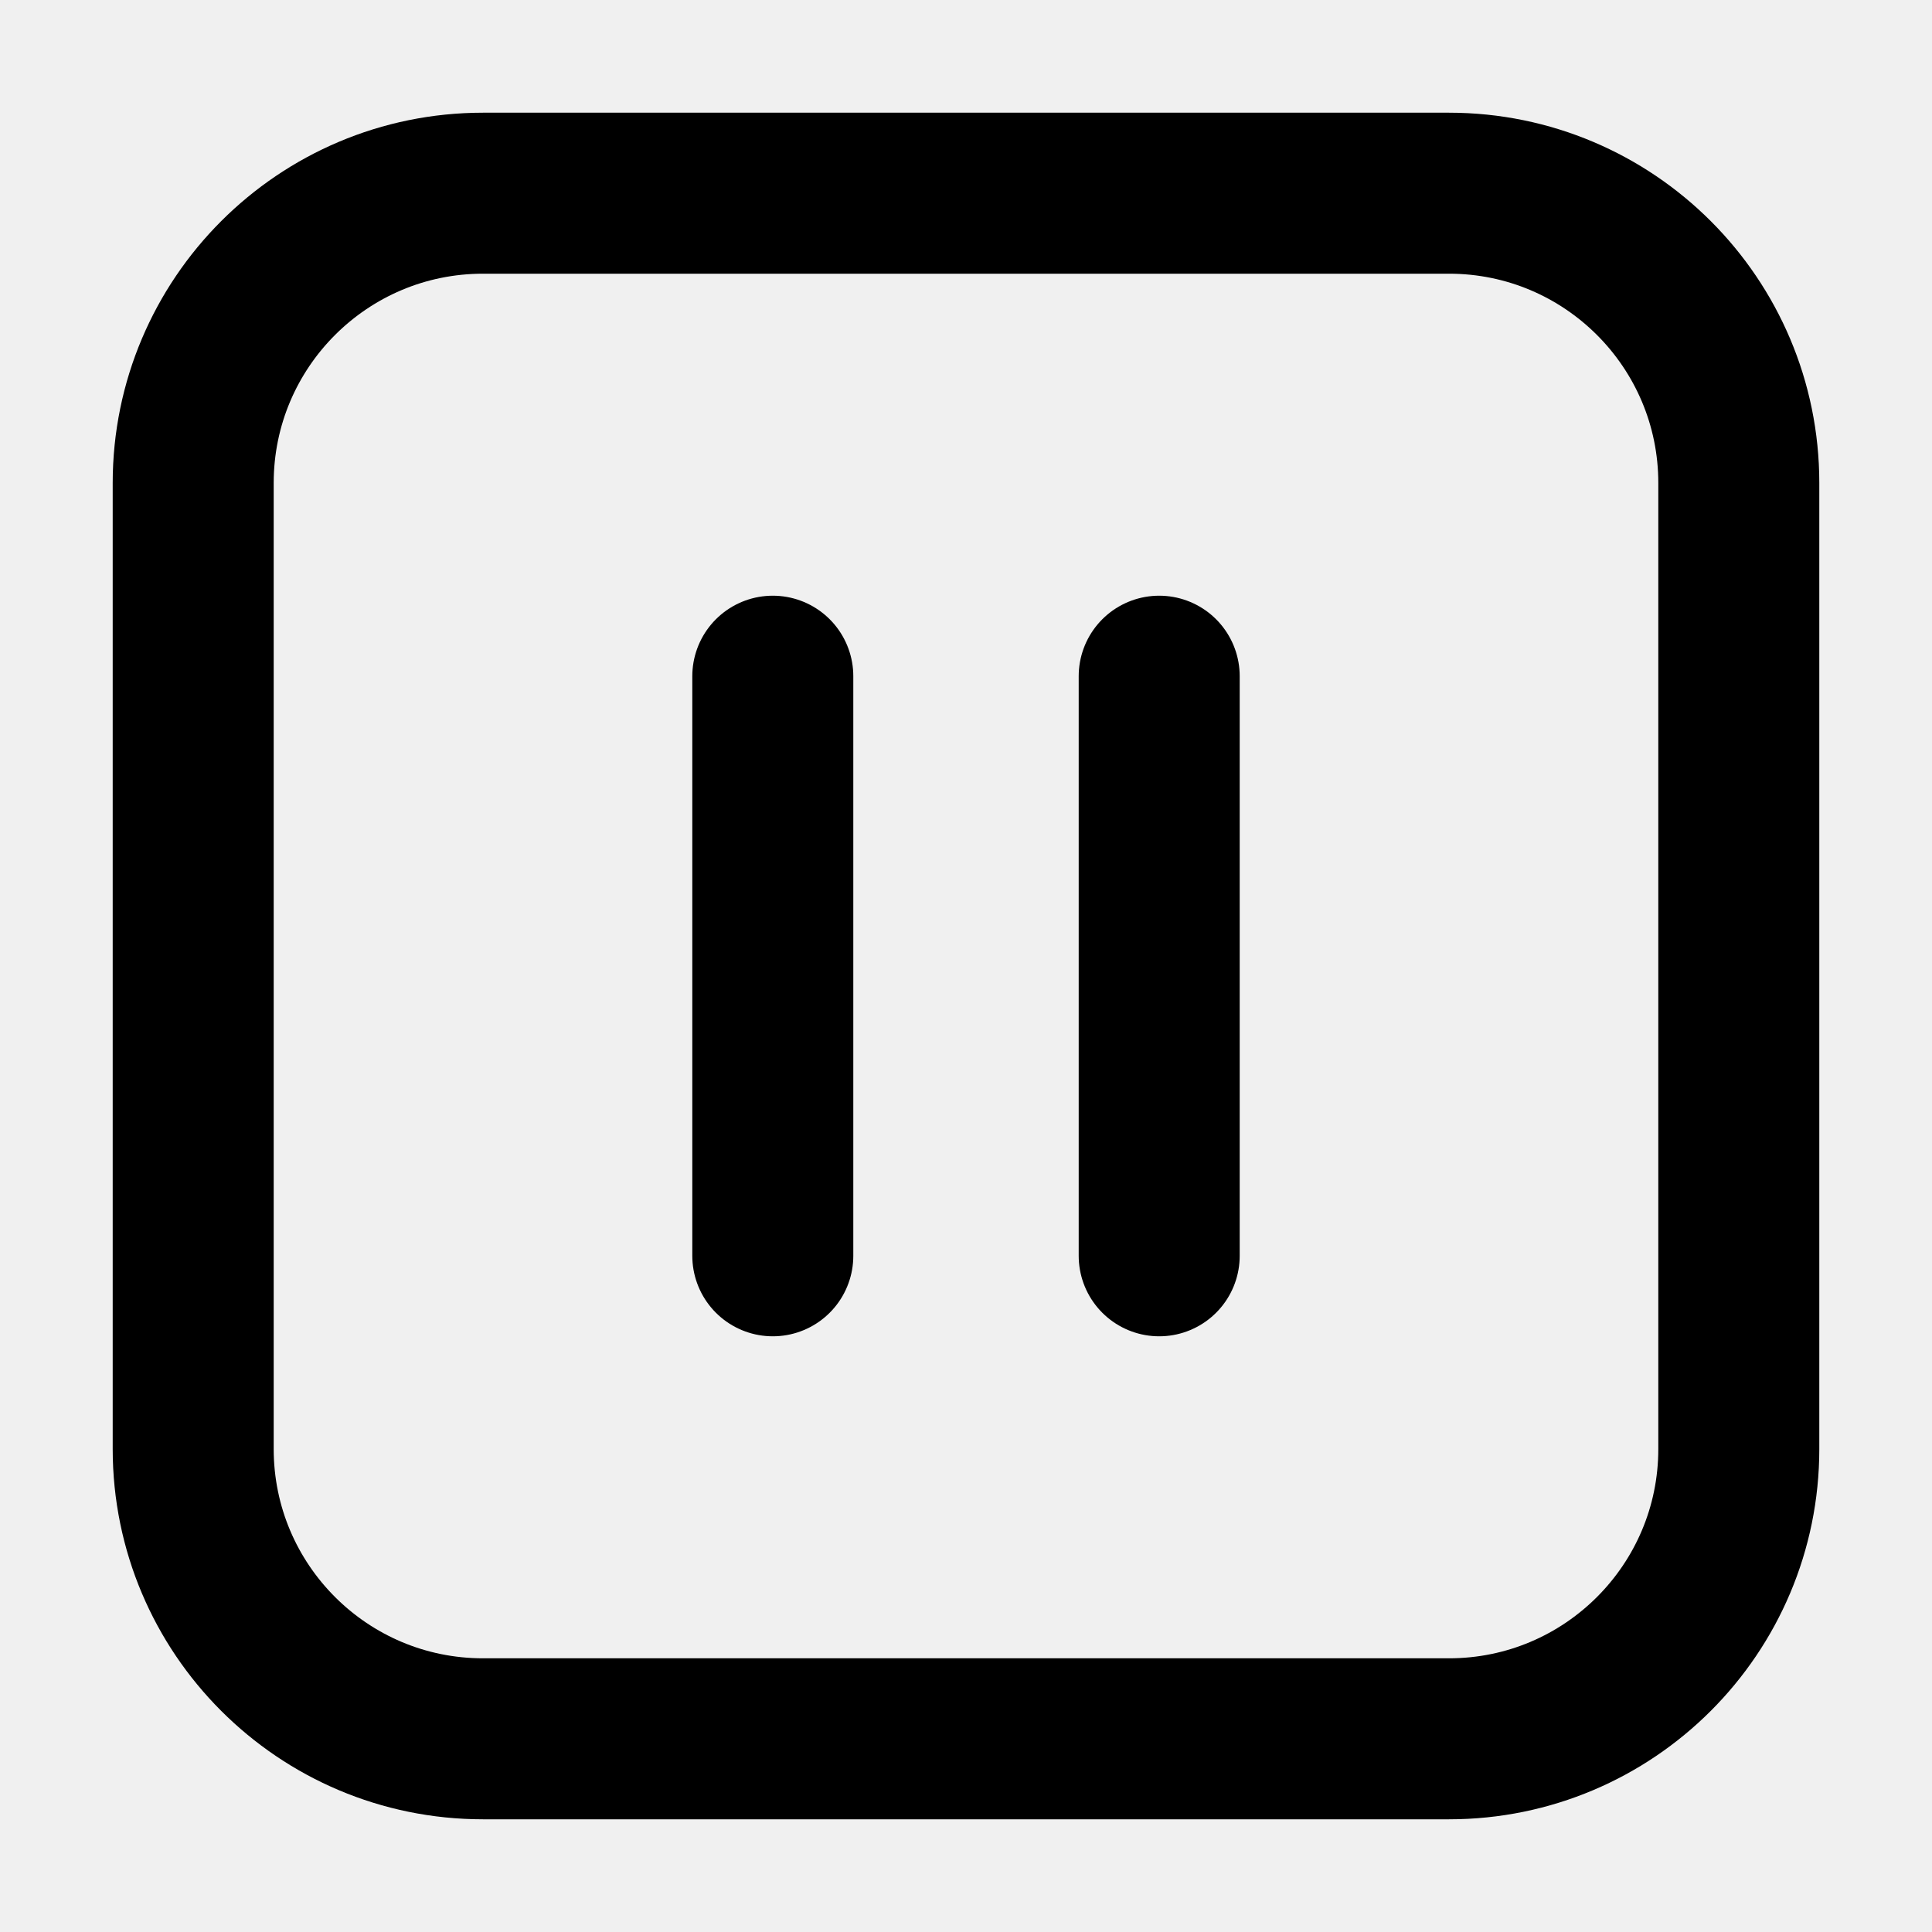
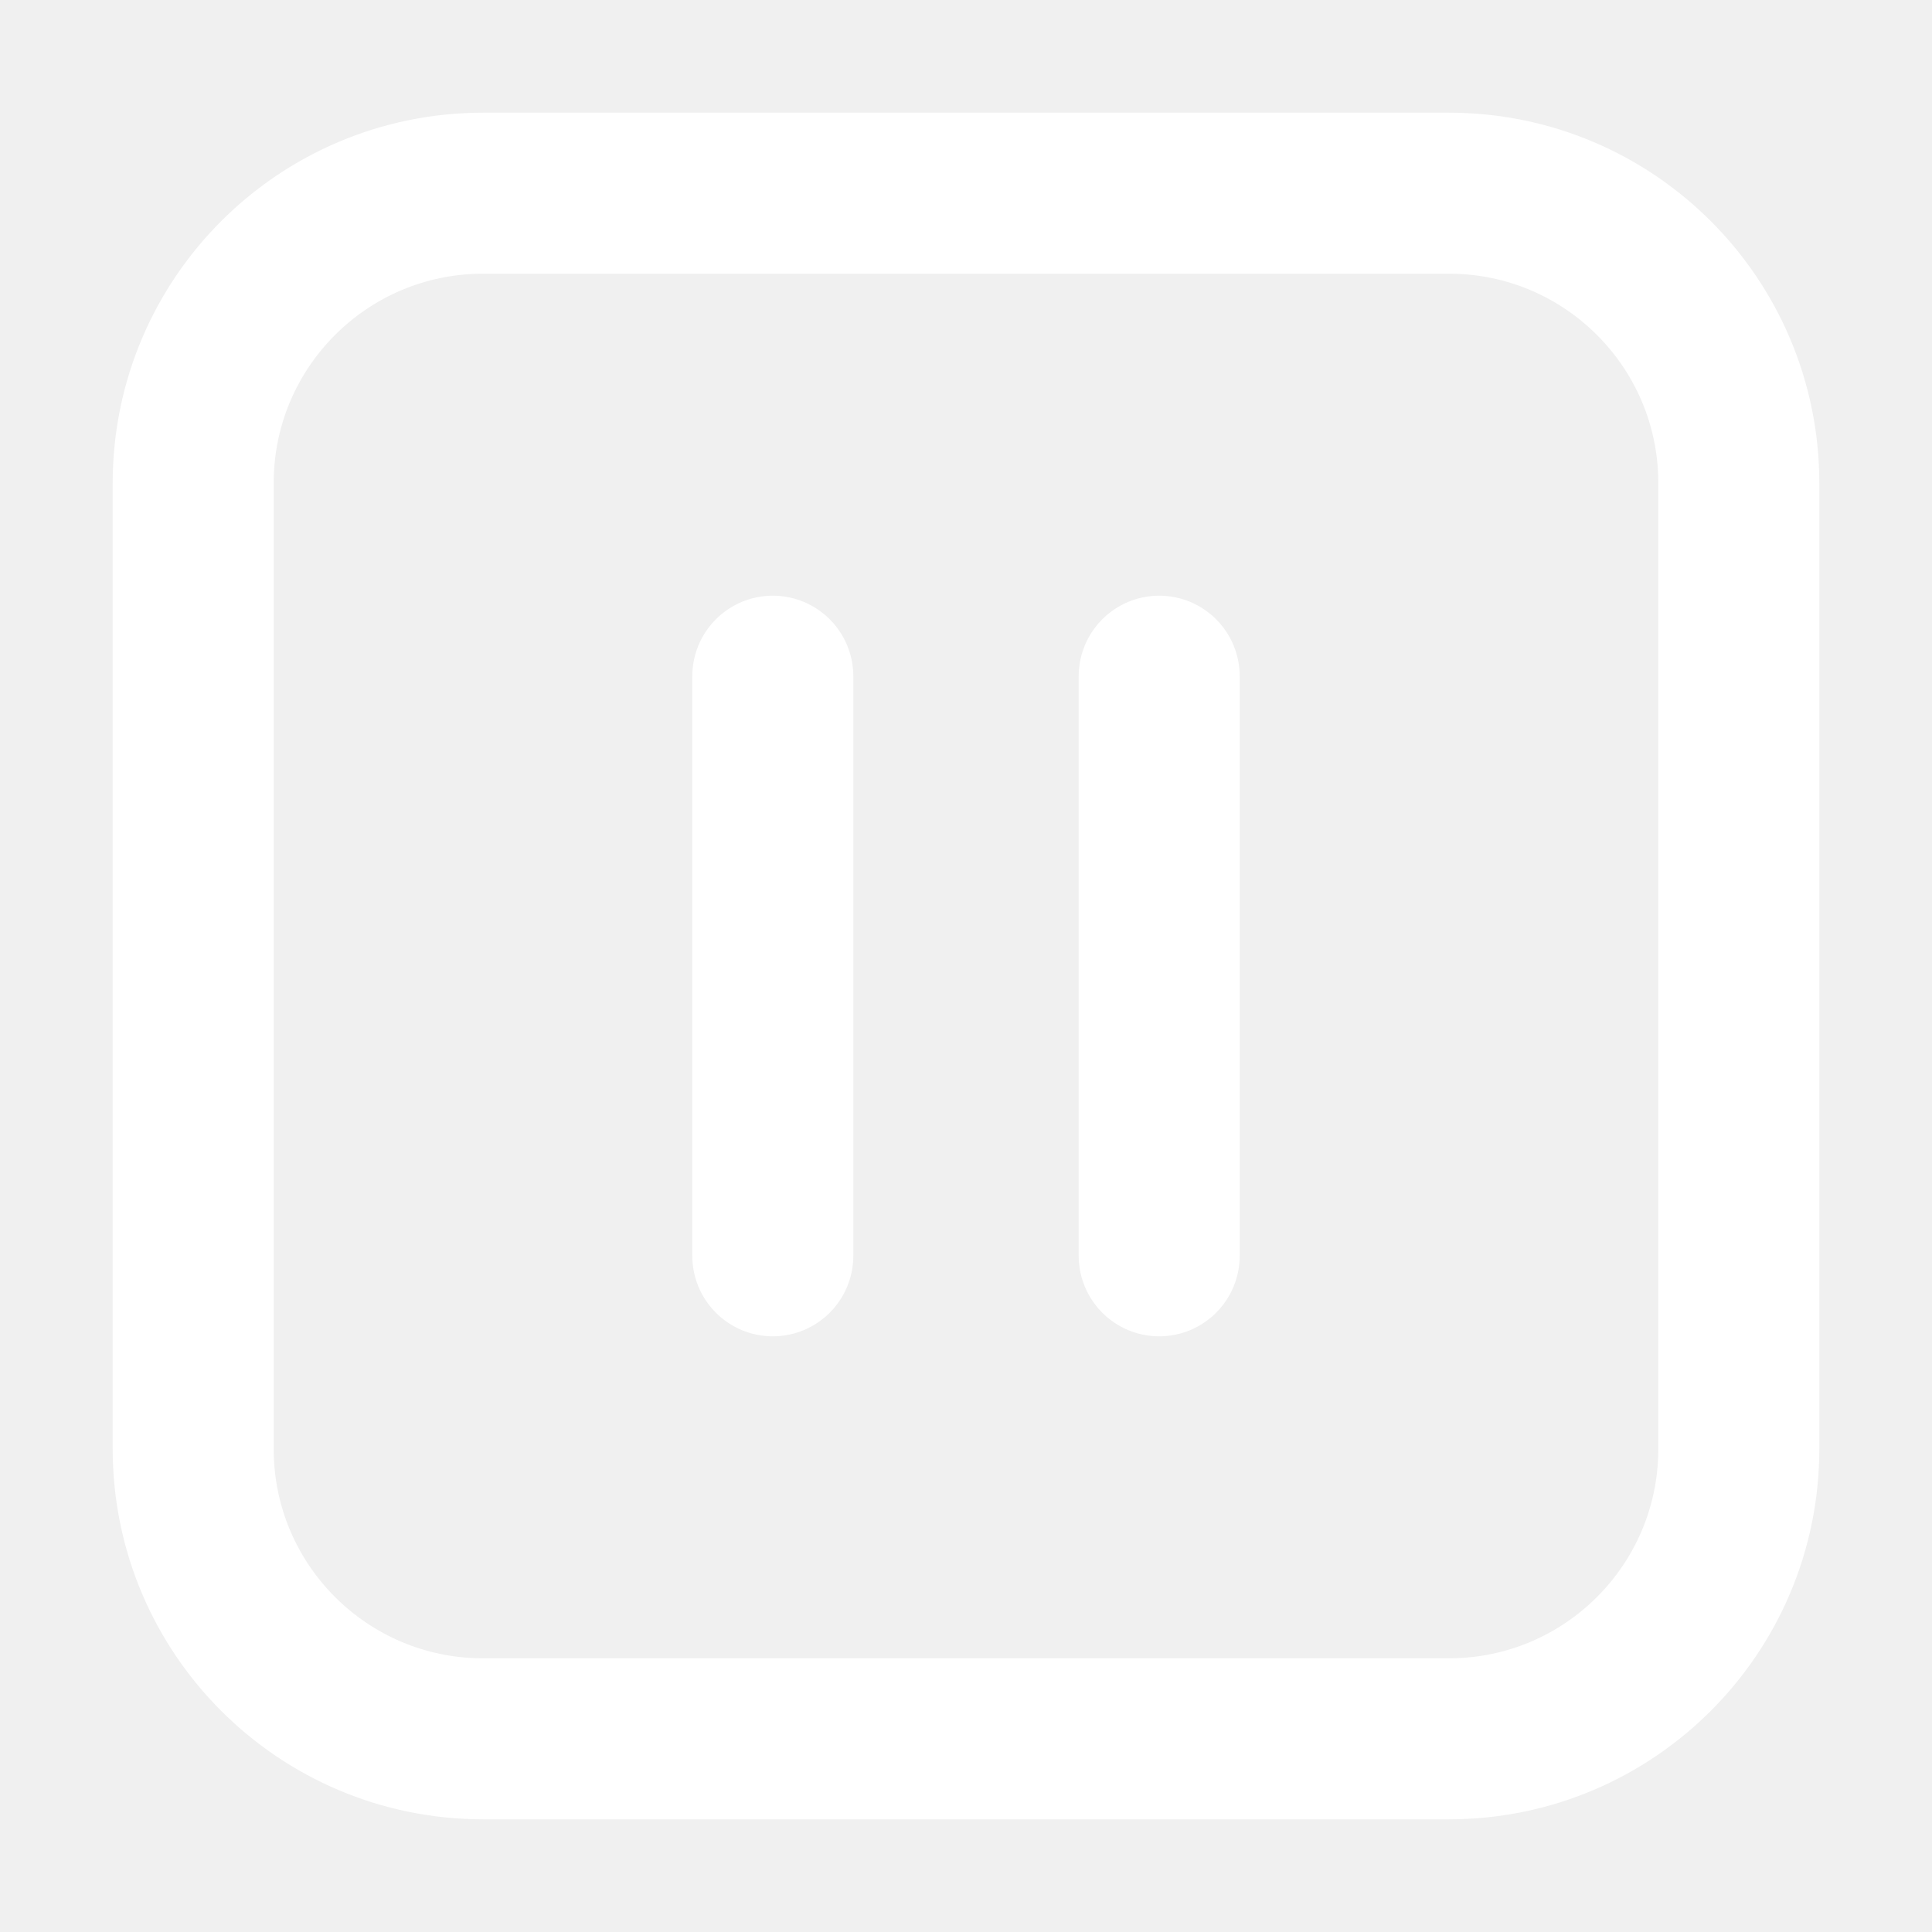
<svg xmlns="http://www.w3.org/2000/svg" width="24" height="24" viewBox="0 0 24 24" fill="none">
-   <path d="M9.6 15.6V8.4M14.4 15.6V8.4M6 21.6H18C19.988 21.6 21.6 19.988 21.6 18V6C21.6 4.012 19.988 2.4 18 2.4H6C4.012 2.4 2.4 4.012 2.4 6V18C2.4 19.988 4.012 21.6 6 21.6Z" stroke="black" stroke-width="2" stroke-linecap="round" stroke-linejoin="round" />
+   <path d="M9.6 15.6V8.4M14.4 15.6V8.4M6 21.6H18C19.988 21.6 21.6 19.988 21.6 18V6C21.6 4.012 19.988 2.4 18 2.4H6C4.012 2.4 2.4 4.012 2.4 6V18C2.4 19.988 4.012 21.6 6 21.6Z" stroke="white" stroke-width="2" stroke-linecap="round" stroke-linejoin="round" />
</svg>
